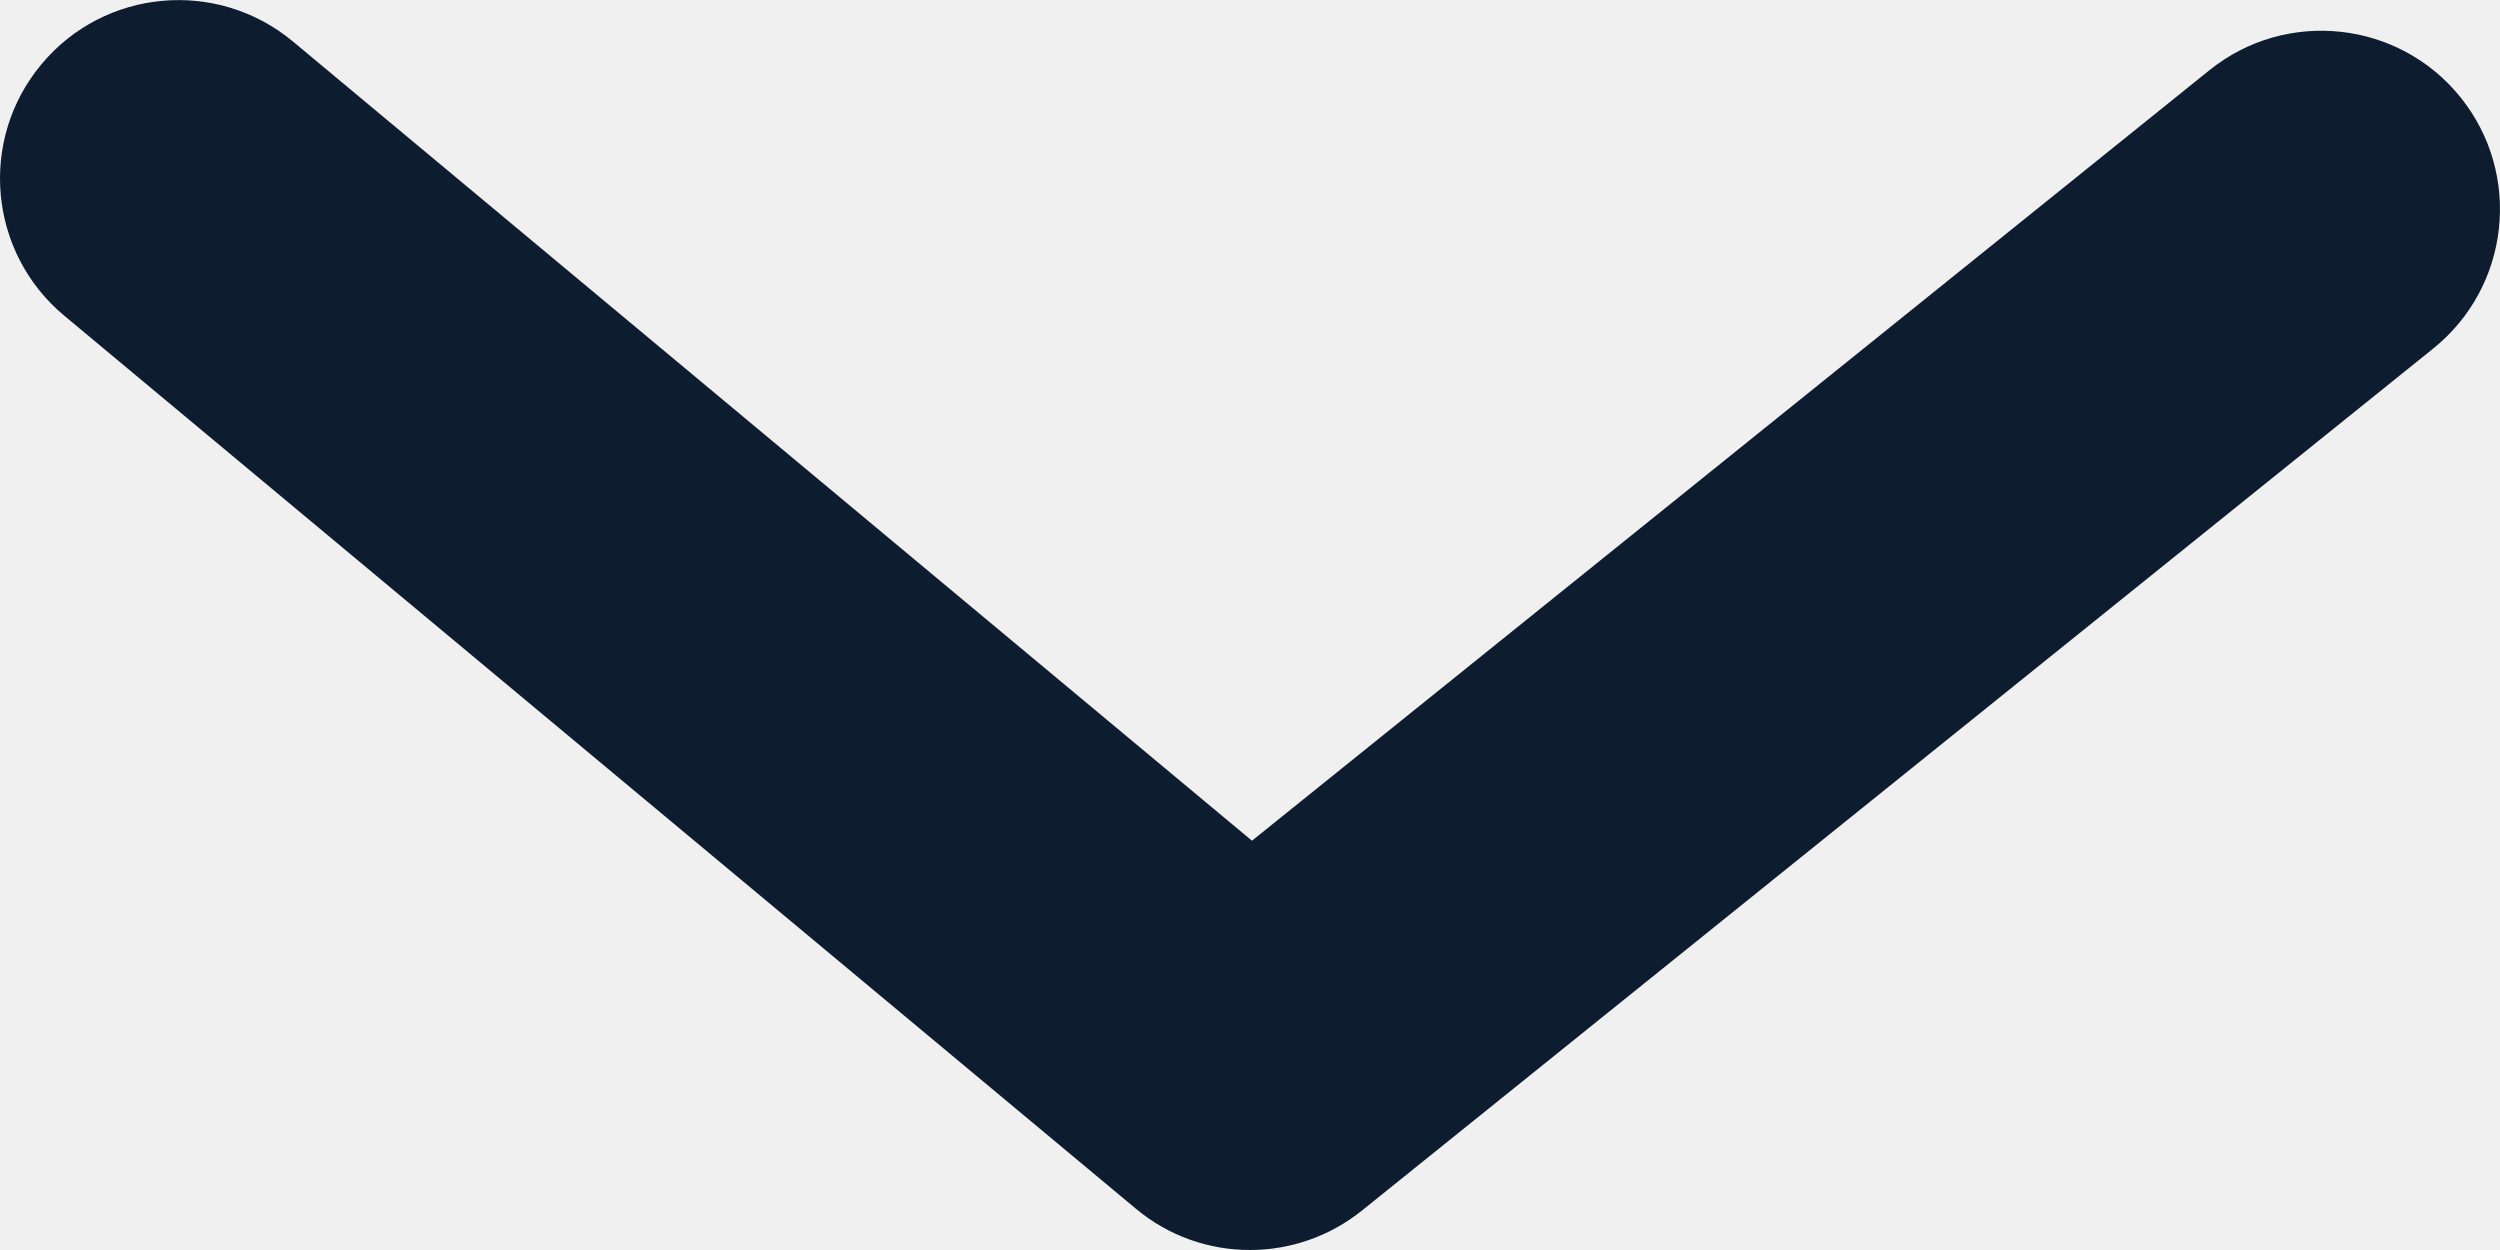
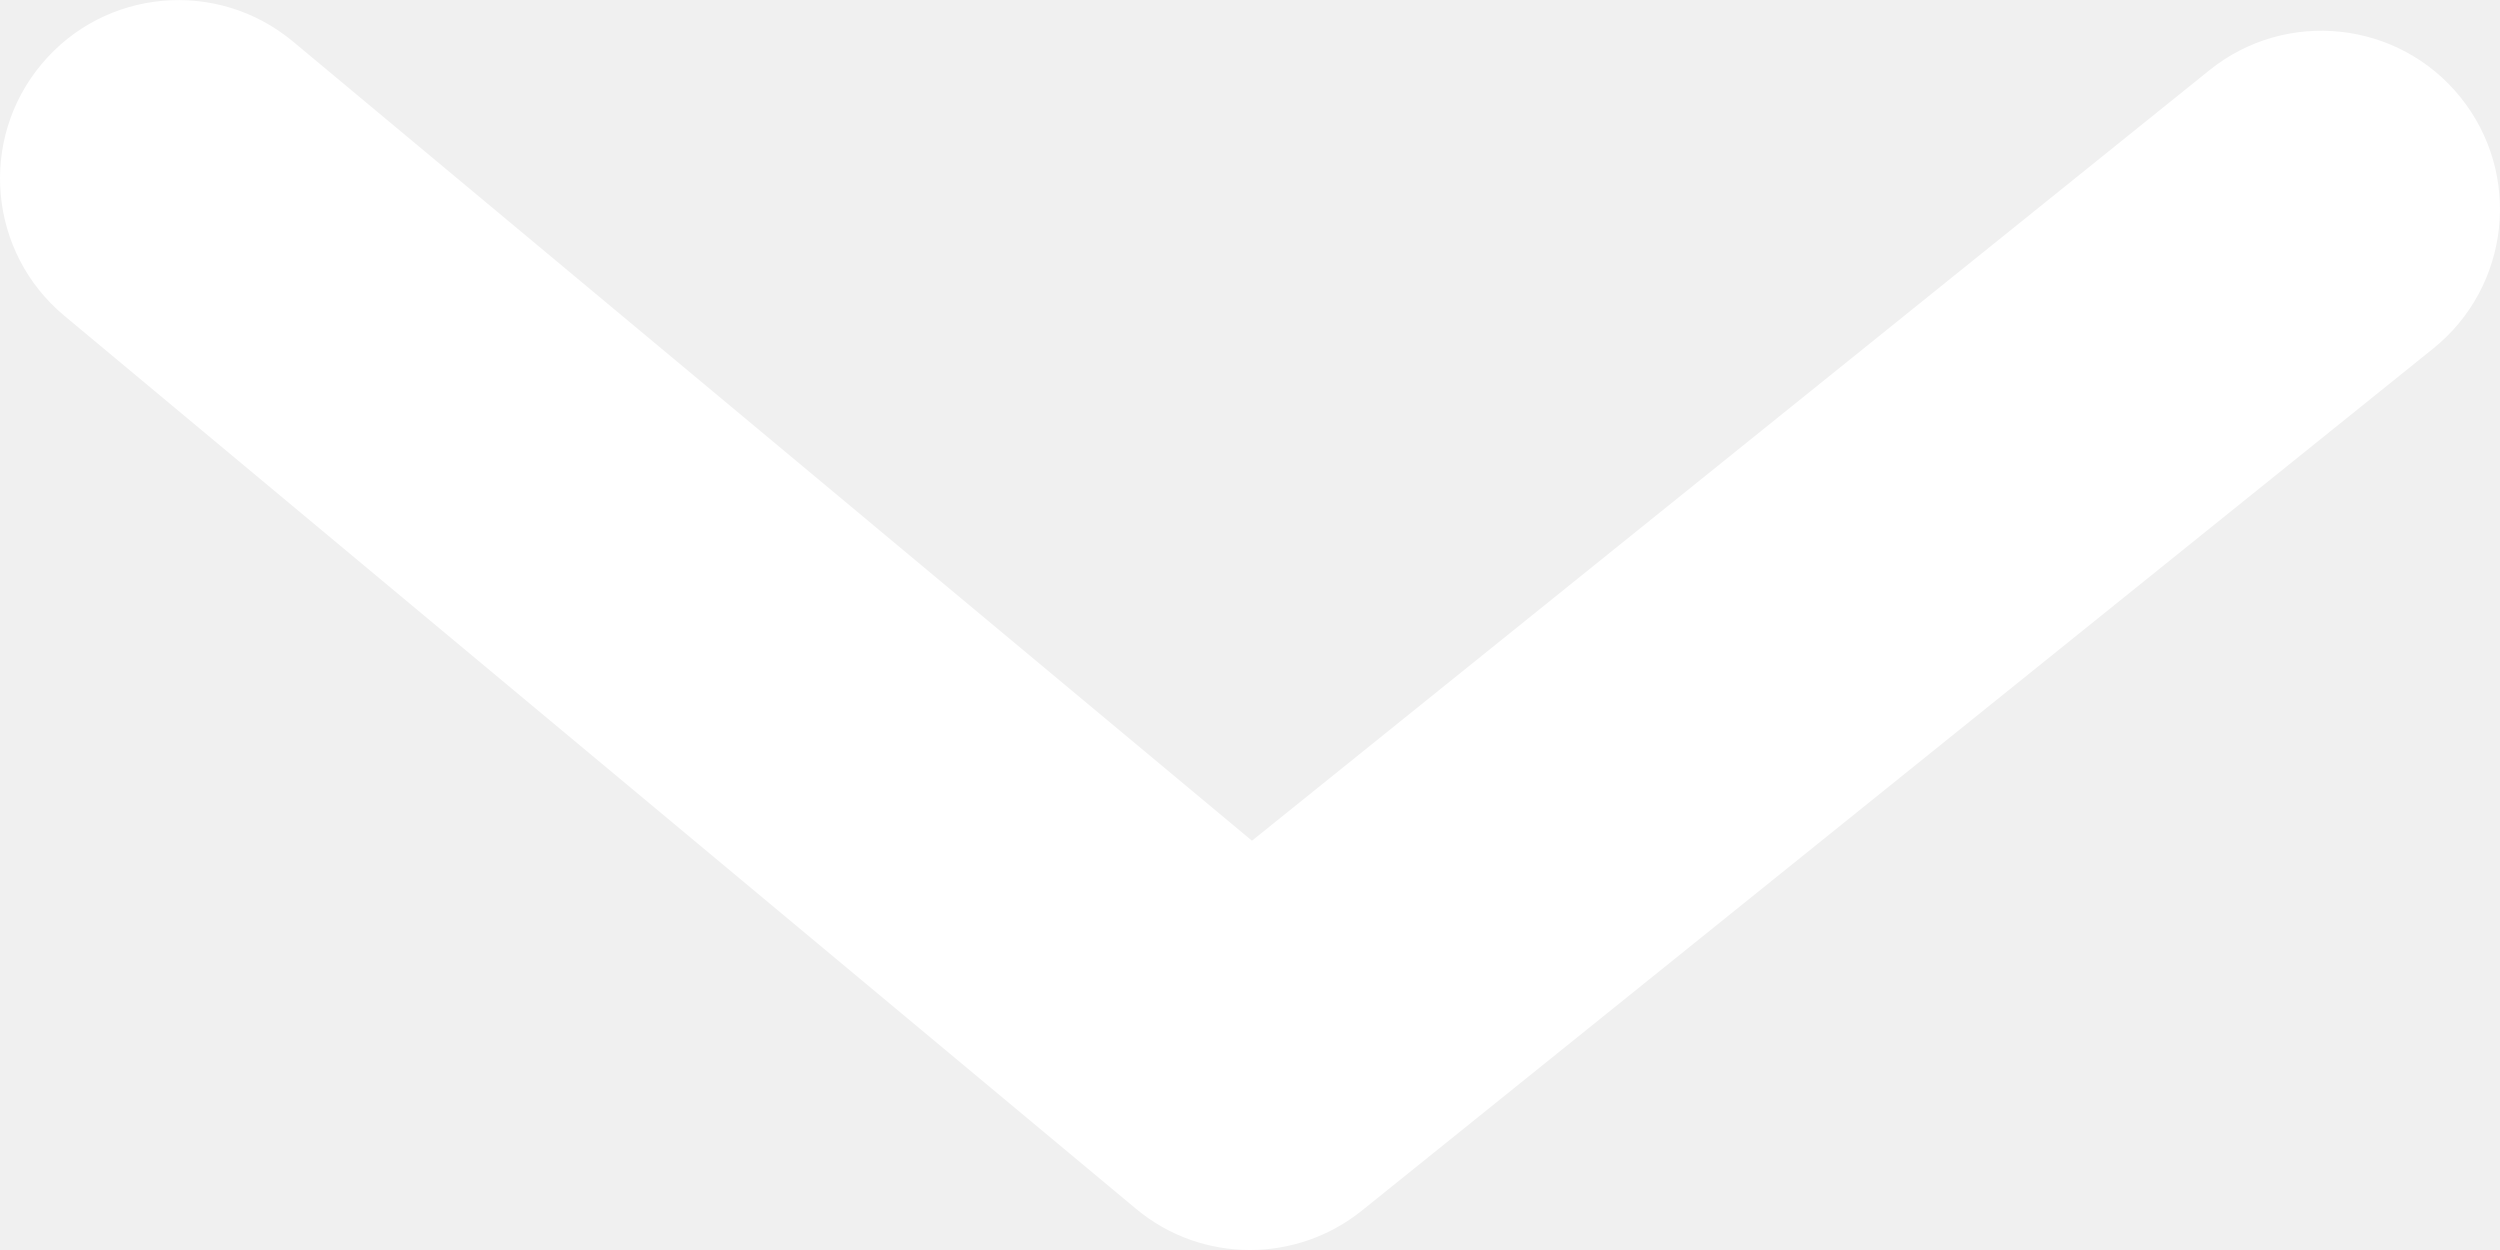
<svg xmlns="http://www.w3.org/2000/svg" xmlns:xlink="http://www.w3.org/1999/xlink" width="14px" height="7px" viewBox="0 0 14 7" version="1.1">
  <defs>
    <path d="M12,16 C11.772,16 11.545,15.923 11.36,15.768 L5.36,10.768 C4.936,10.415 4.878,9.784 5.232,9.36 C5.585,8.936 6.215,8.879 6.64,9.232 L12.011,13.708 L17.373,9.393 C17.803,9.047 18.433,9.115 18.779,9.545 C19.125,9.975 19.057,10.604 18.627,10.951 L12.627,15.779 C12.444,15.926 12.222,16 12,16" id="path-1" />
  </defs>
  <g id="Page-1" stroke="none" stroke-width="1" fill="none" fill-rule="evenodd">
    <g id="arrow-ios-down" transform="translate(-5, -9)">
      <mask id="mask-2" fill="white">
        <use xlink:href="#path-1" />
      </mask>
-       <use id="🎨-Icon-Сolor" fill="#0D1C2E" fill-rule="nonzero" xlink:href="#path-1" />
+       <use id="🎨-Icon-Сolor" fill="#FFFFFF" fill-rule="evenodd" xlink:href="#path-1" />
    </g>
  </g>
</svg>
